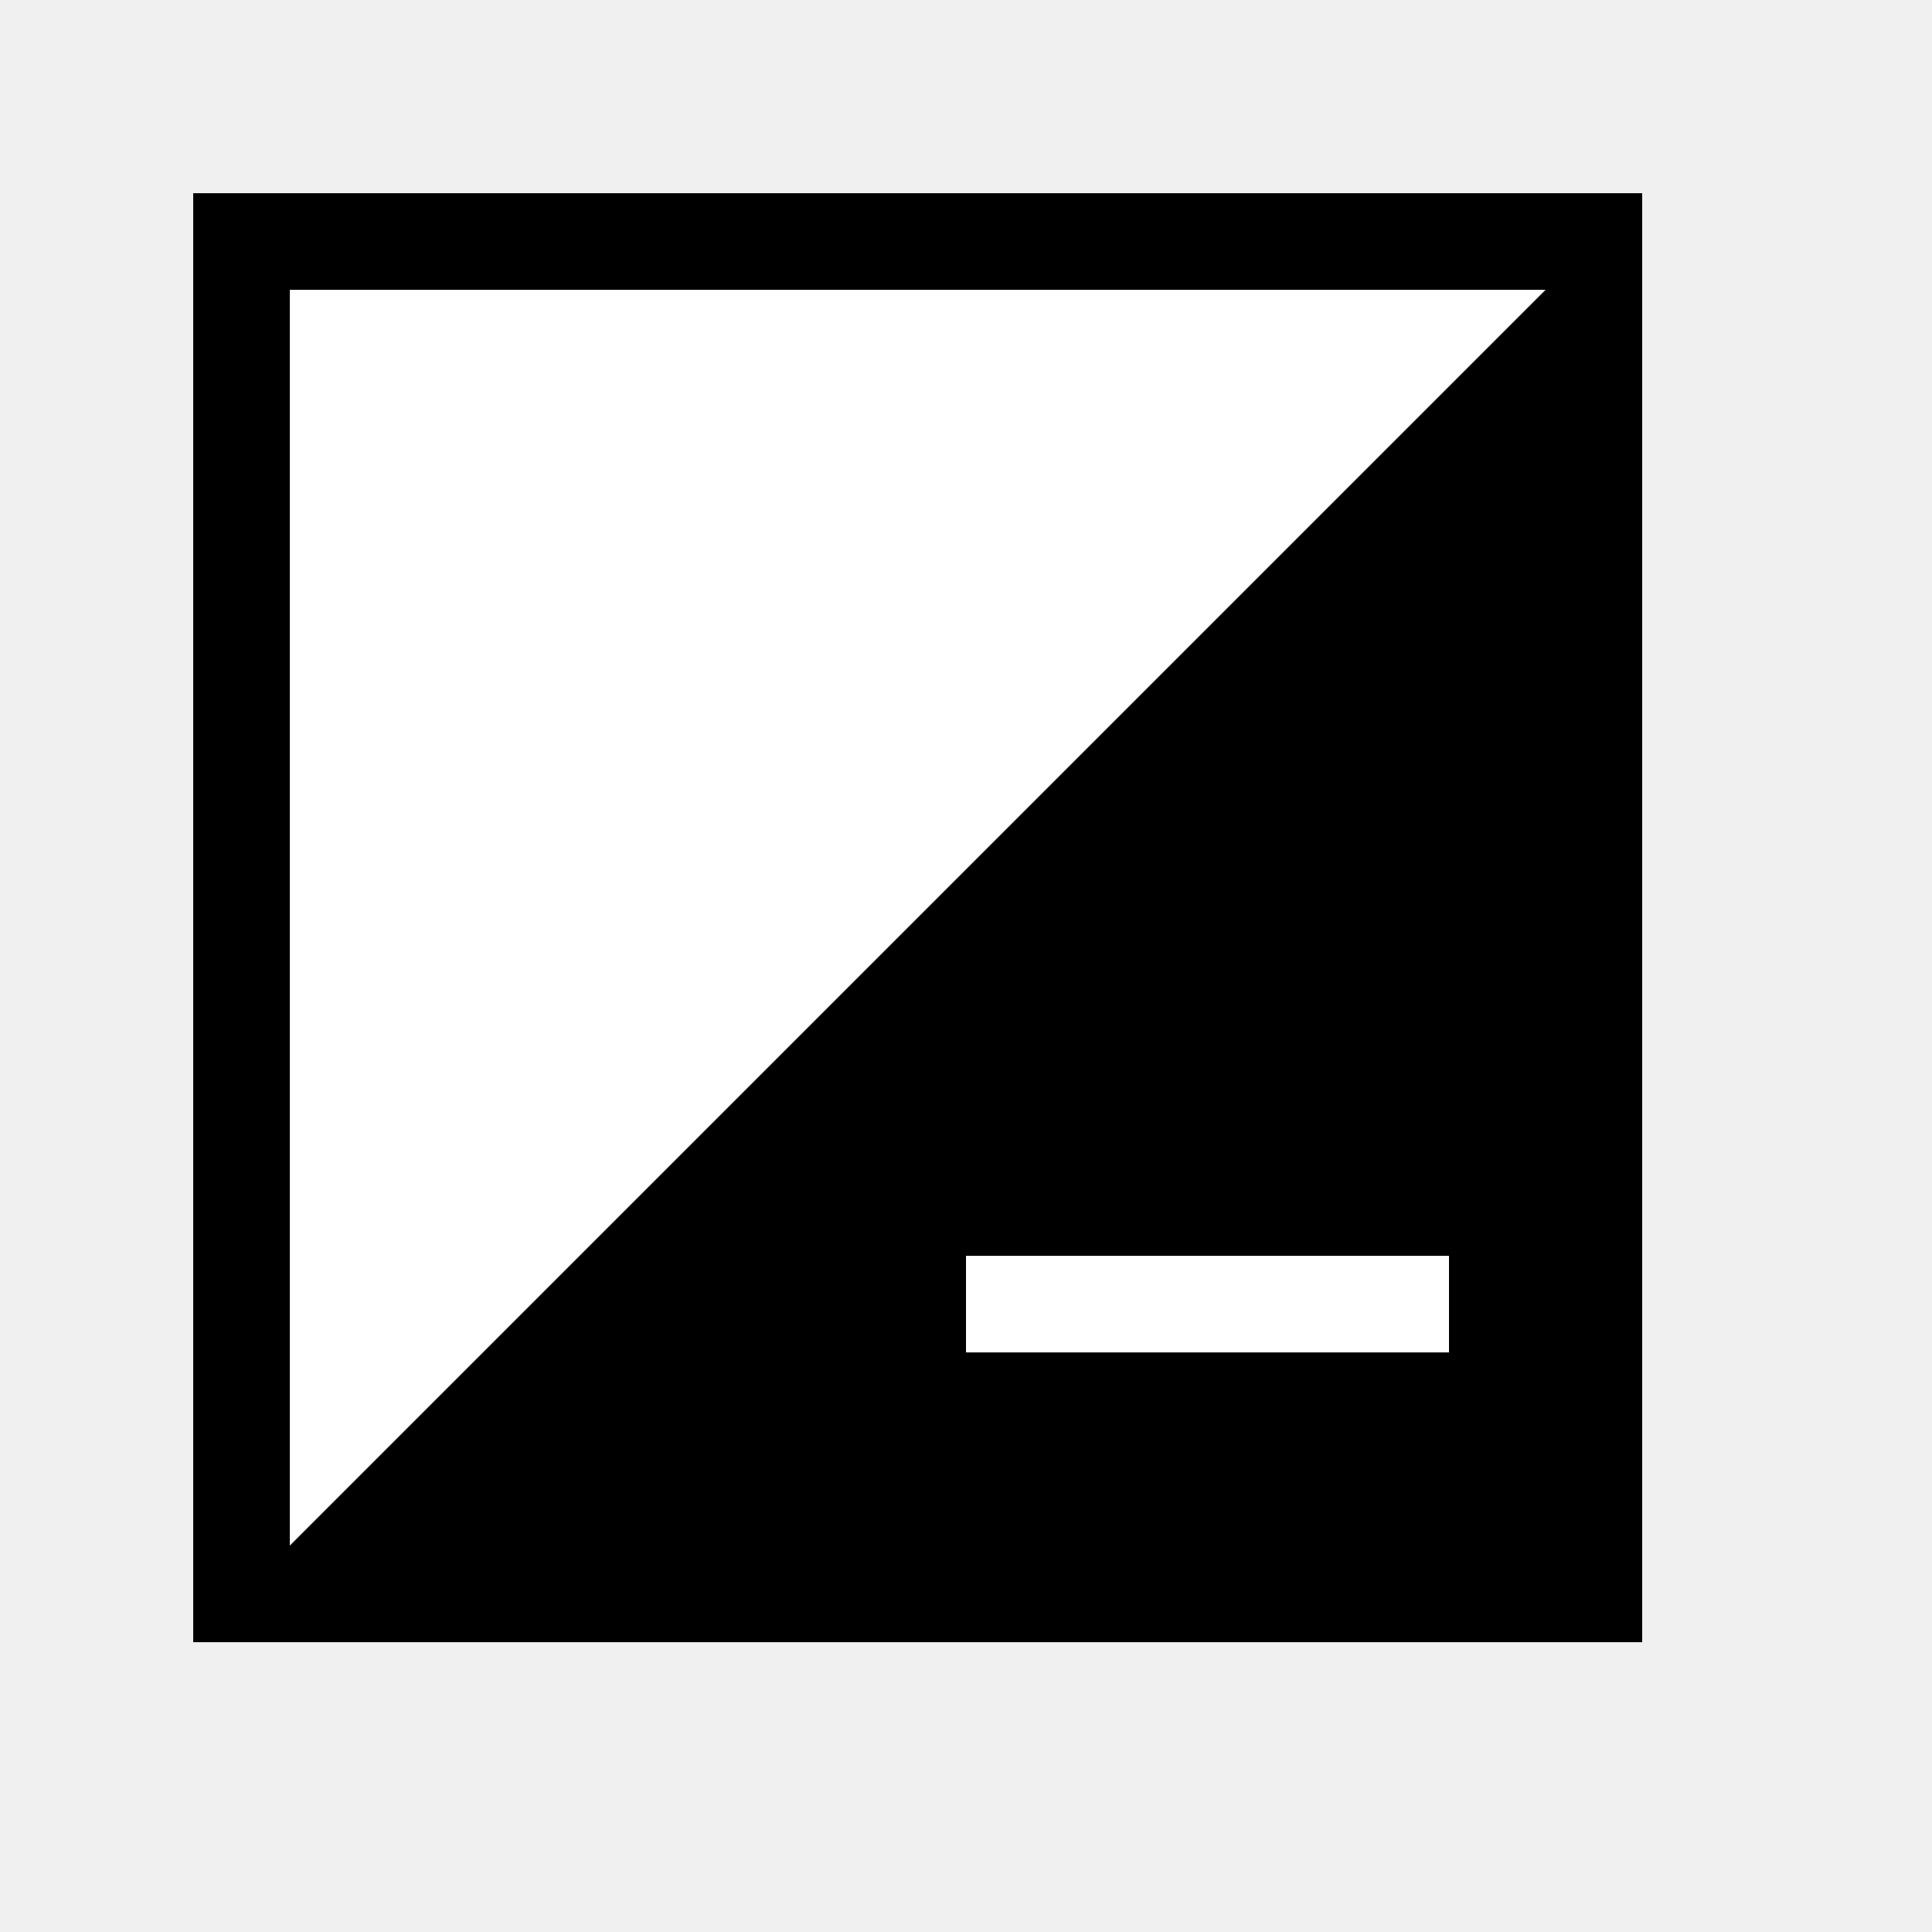
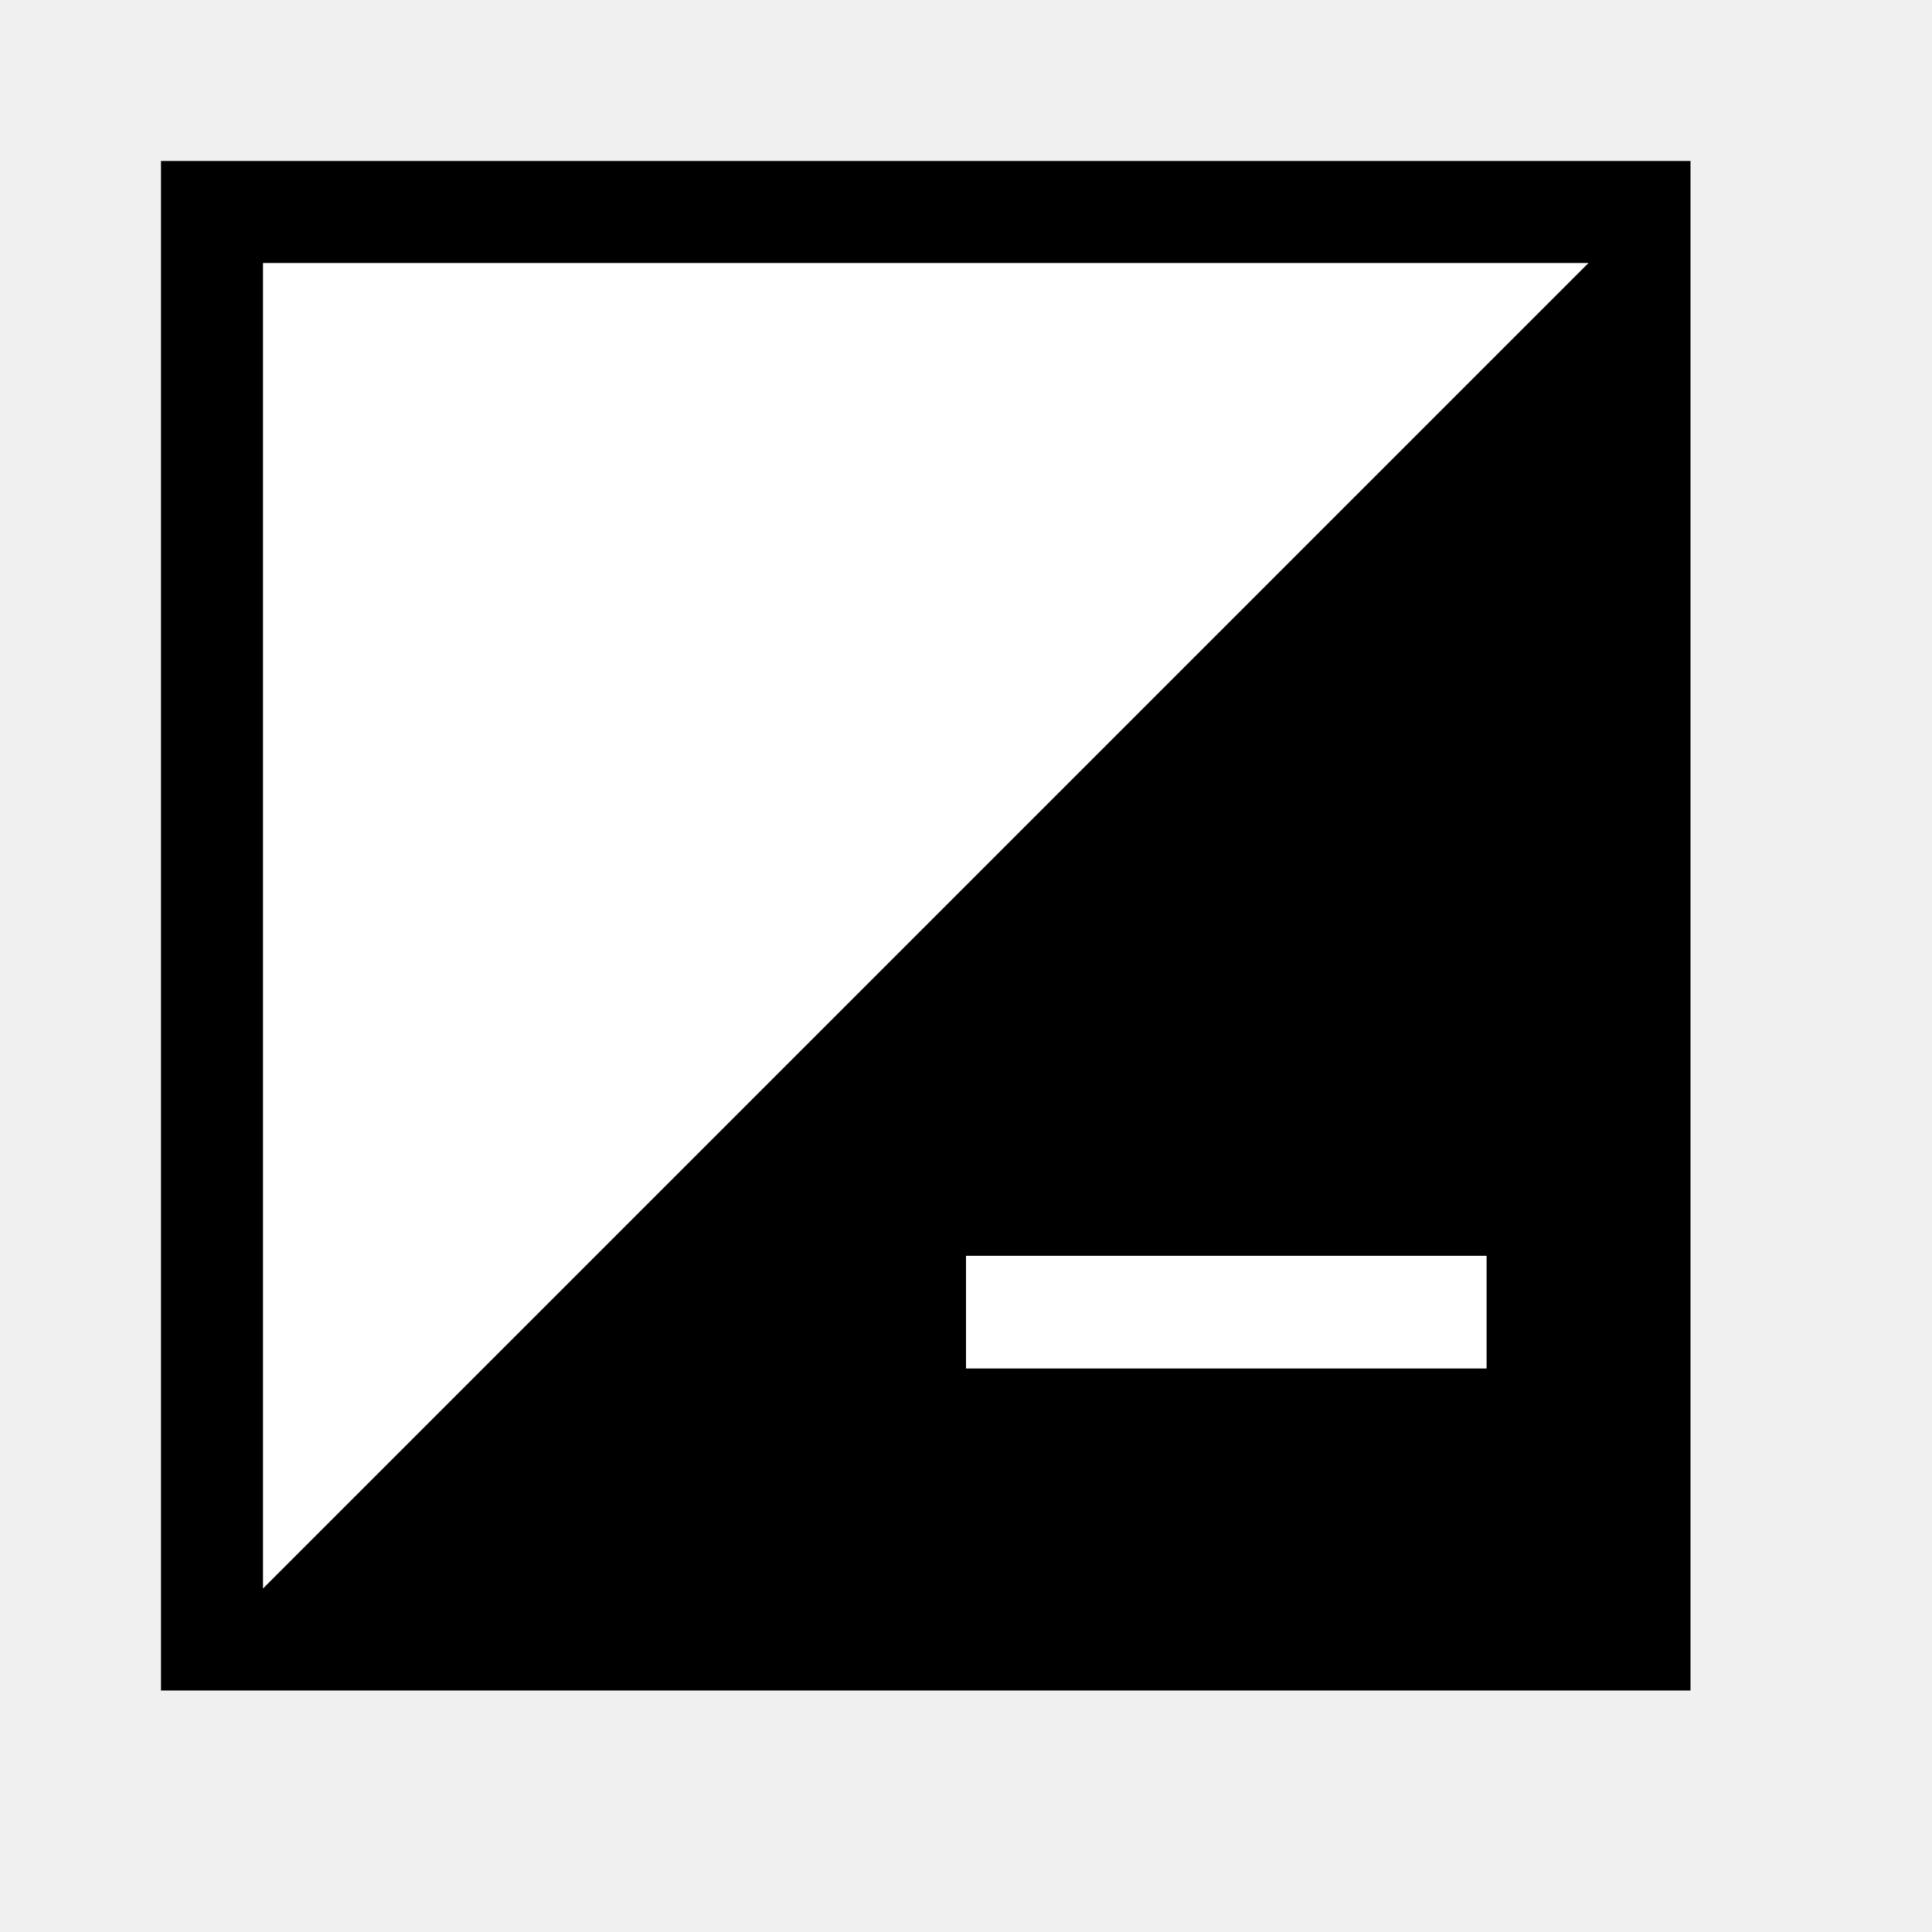
- <svg xmlns="http://www.w3.org/2000/svg" width="24" height="24" viewBox="0 0 20 20" fill="none">
-   <rect x="2" y="2" width="15" height="15" fill="black" />
-   <path d="M3 3H16L3 16V3Z" fill="white" />
-   <rect x="10" y="13" width="5" height="1" fill="white" />
+ <svg xmlns="http://www.w3.org/2000/svg" width="24" height="24" viewBox="0 0 24 24" fill="none">
+   <rect x="2" y="2" width="19" height="19" fill="black" />
+   <path d="M3.267 3.267H19.733L3.267 19.733V3.267Z" fill="white" />
+   <path d="M12 15.6H18.467V17H12L12 15.6Z" fill="white" />
</svg>
